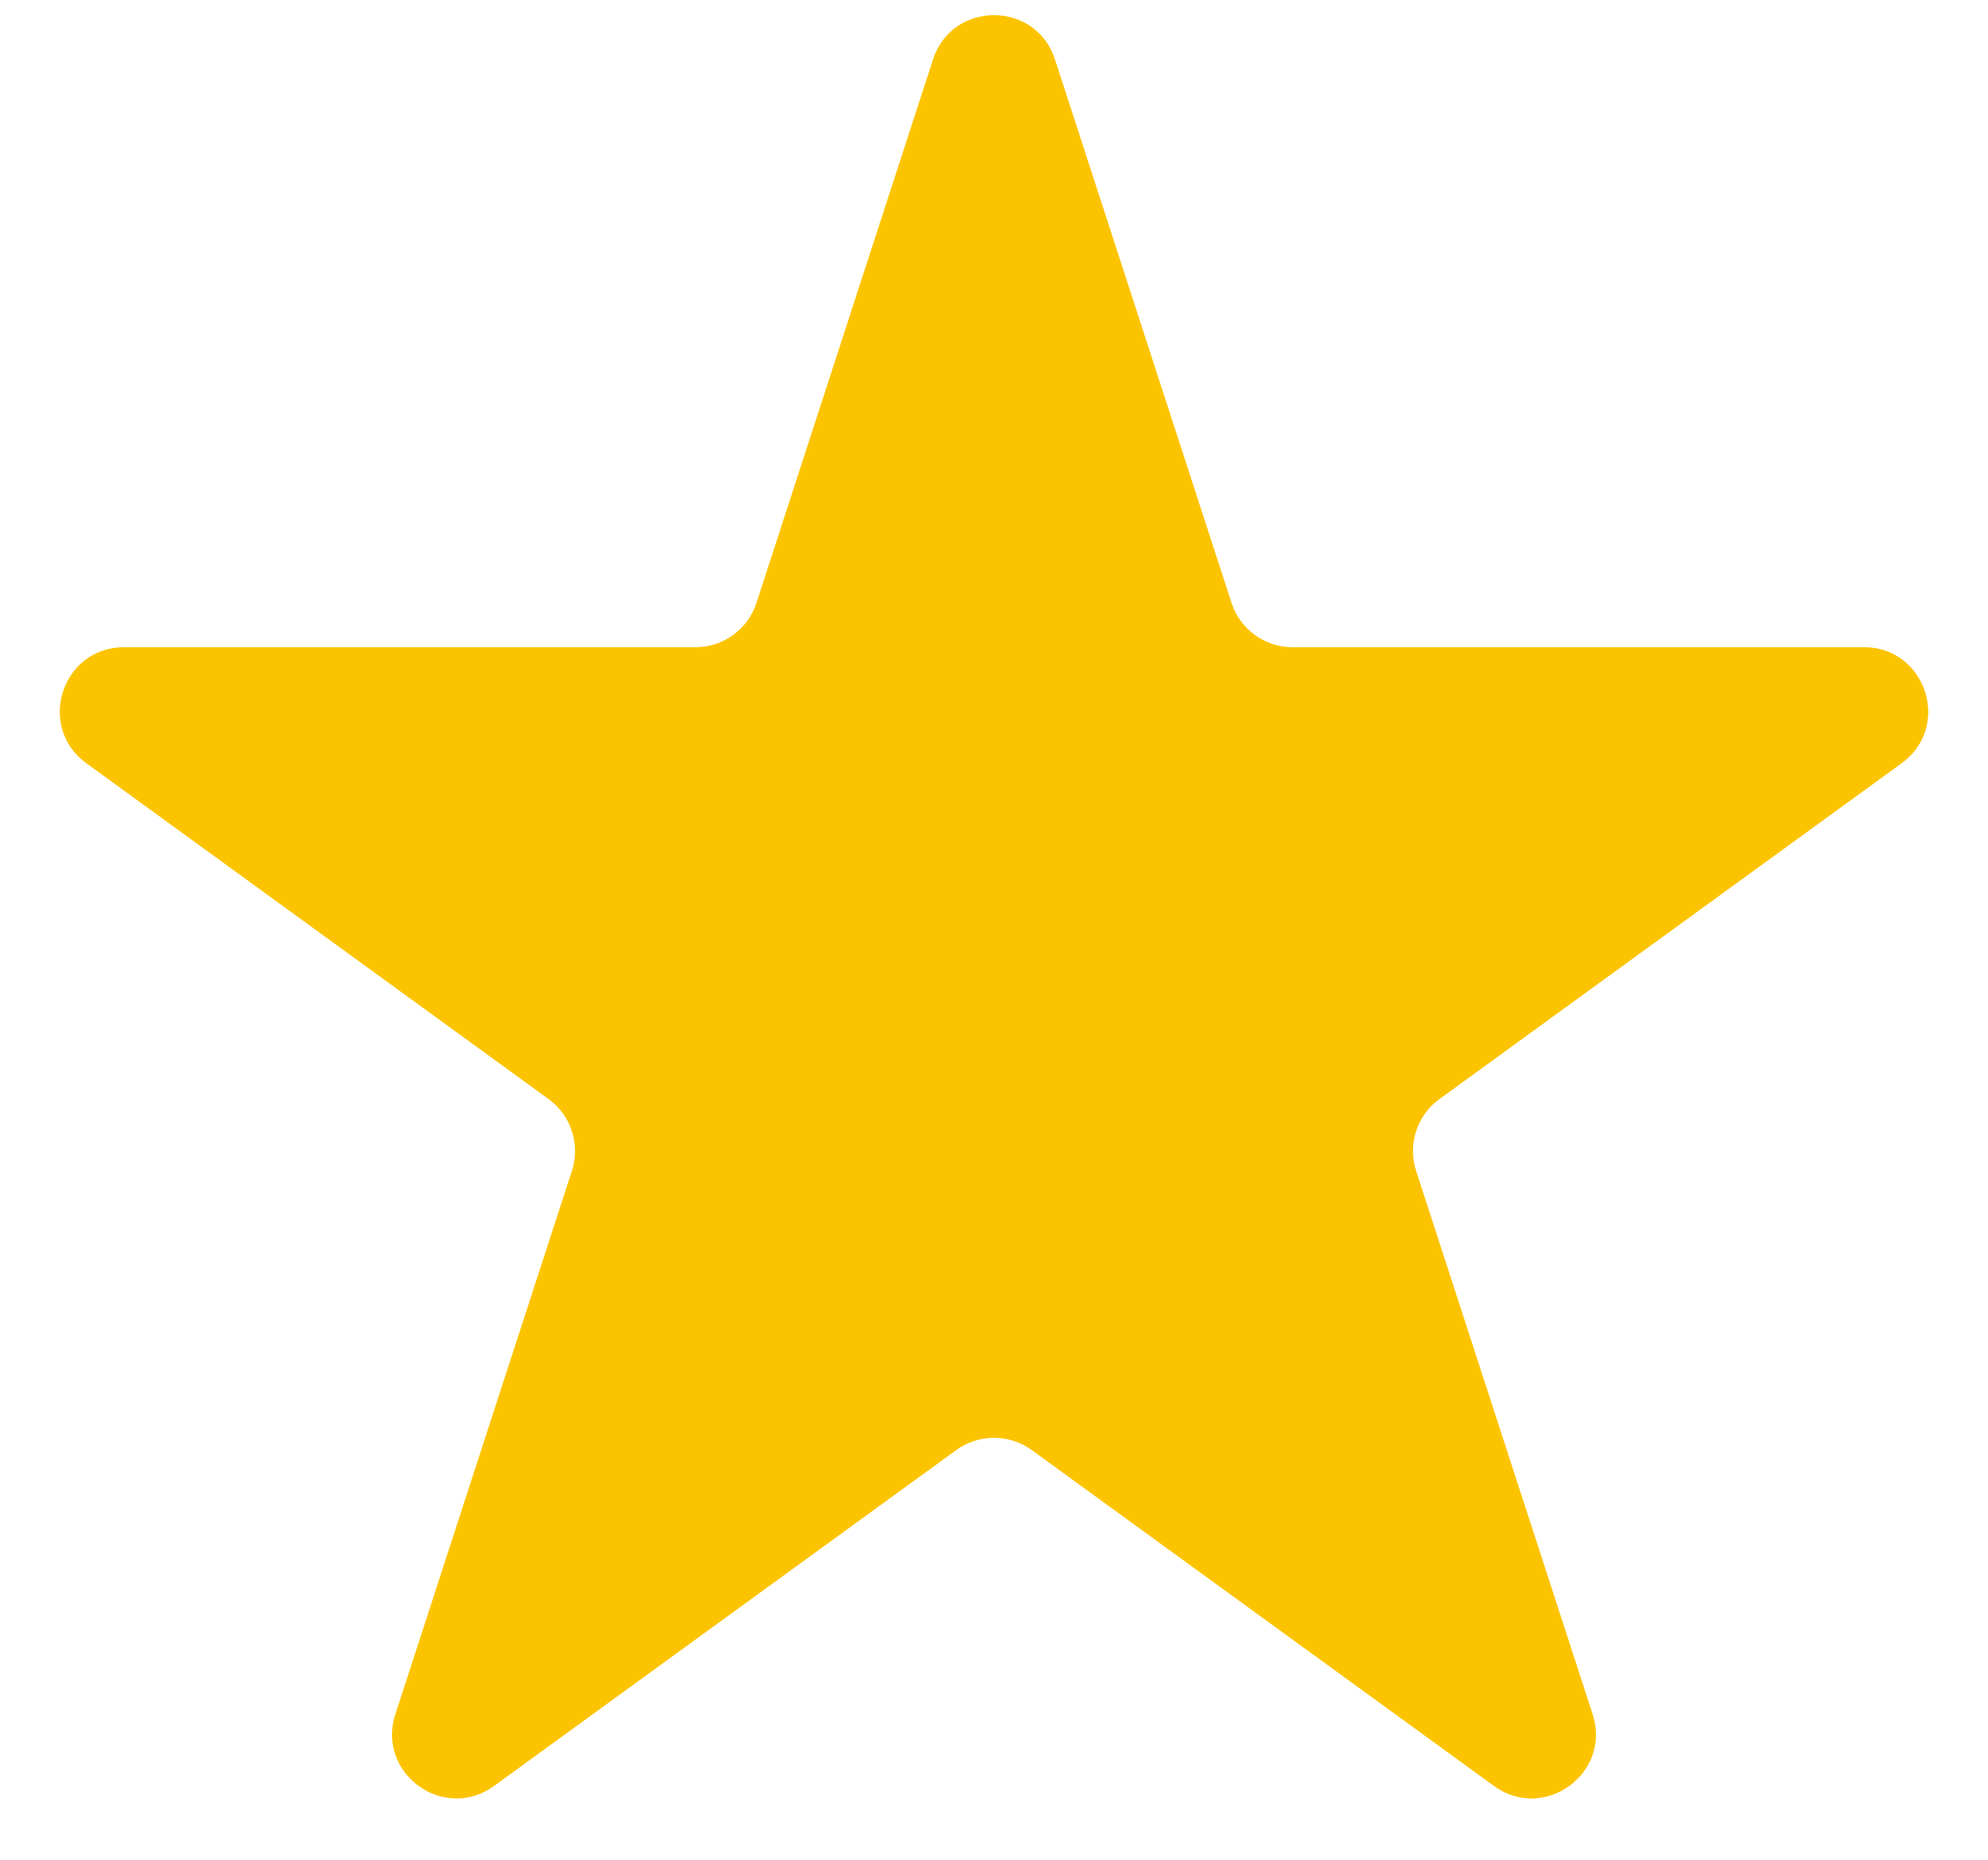
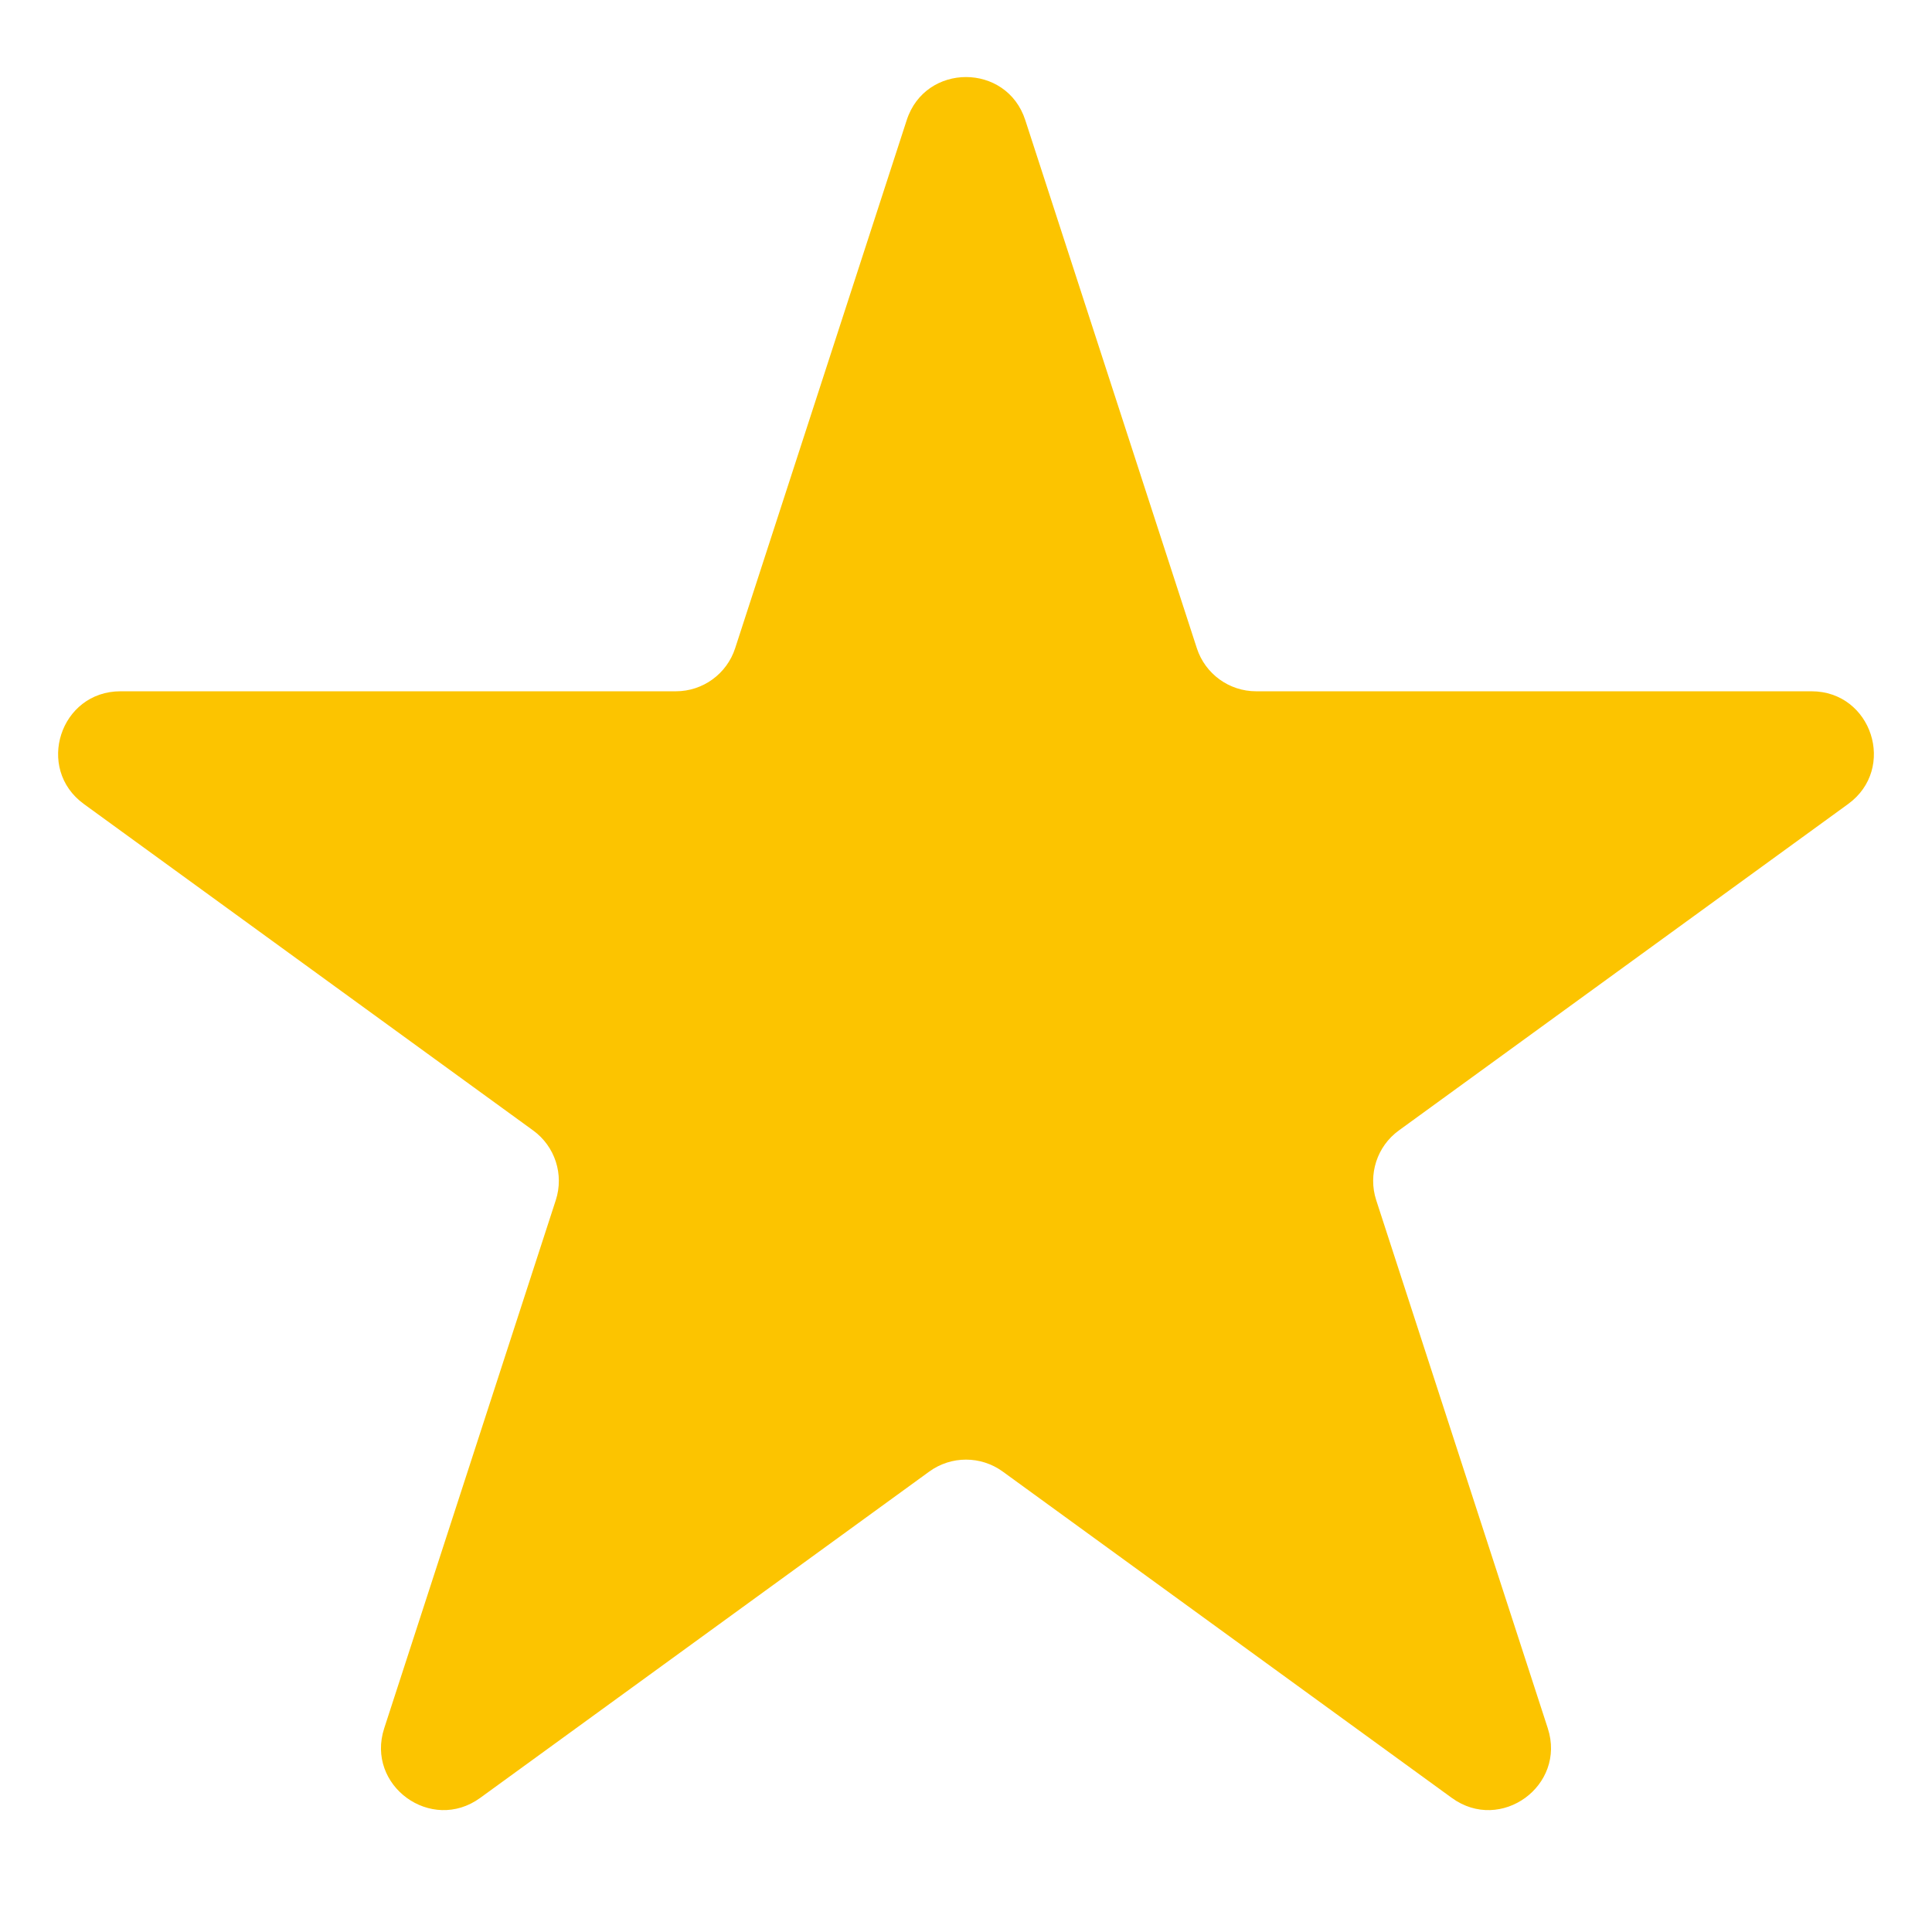
- <svg xmlns="http://www.w3.org/2000/svg" width="31" height="29" viewBox="0 0 31 29" fill="none">
+ <svg xmlns="http://www.w3.org/2000/svg" width="35" height="35" viewBox="0 0 31 29" fill="none">
  <path d="M14.549 0.927C14.848 0.006 16.152 0.006 16.451 0.927L19.204 9.401C19.338 9.813 19.722 10.092 20.155 10.092L29.066 10.092C30.035 10.092 30.437 11.332 29.654 11.901L22.445 17.139C22.095 17.393 21.948 17.845 22.082 18.257L24.835 26.731C25.134 27.652 24.08 28.418 23.296 27.849L16.088 22.611C15.737 22.357 15.263 22.357 14.912 22.611L7.704 27.849C6.92 28.418 5.865 27.652 6.165 26.731L8.918 18.257C9.052 17.845 8.905 17.393 8.555 17.139L1.346 11.901C0.563 11.332 0.965 10.092 1.934 10.092L10.845 10.092C11.278 10.092 11.662 9.813 11.796 9.401L14.549 0.927Z" fill="#FCC400" />
</svg>
